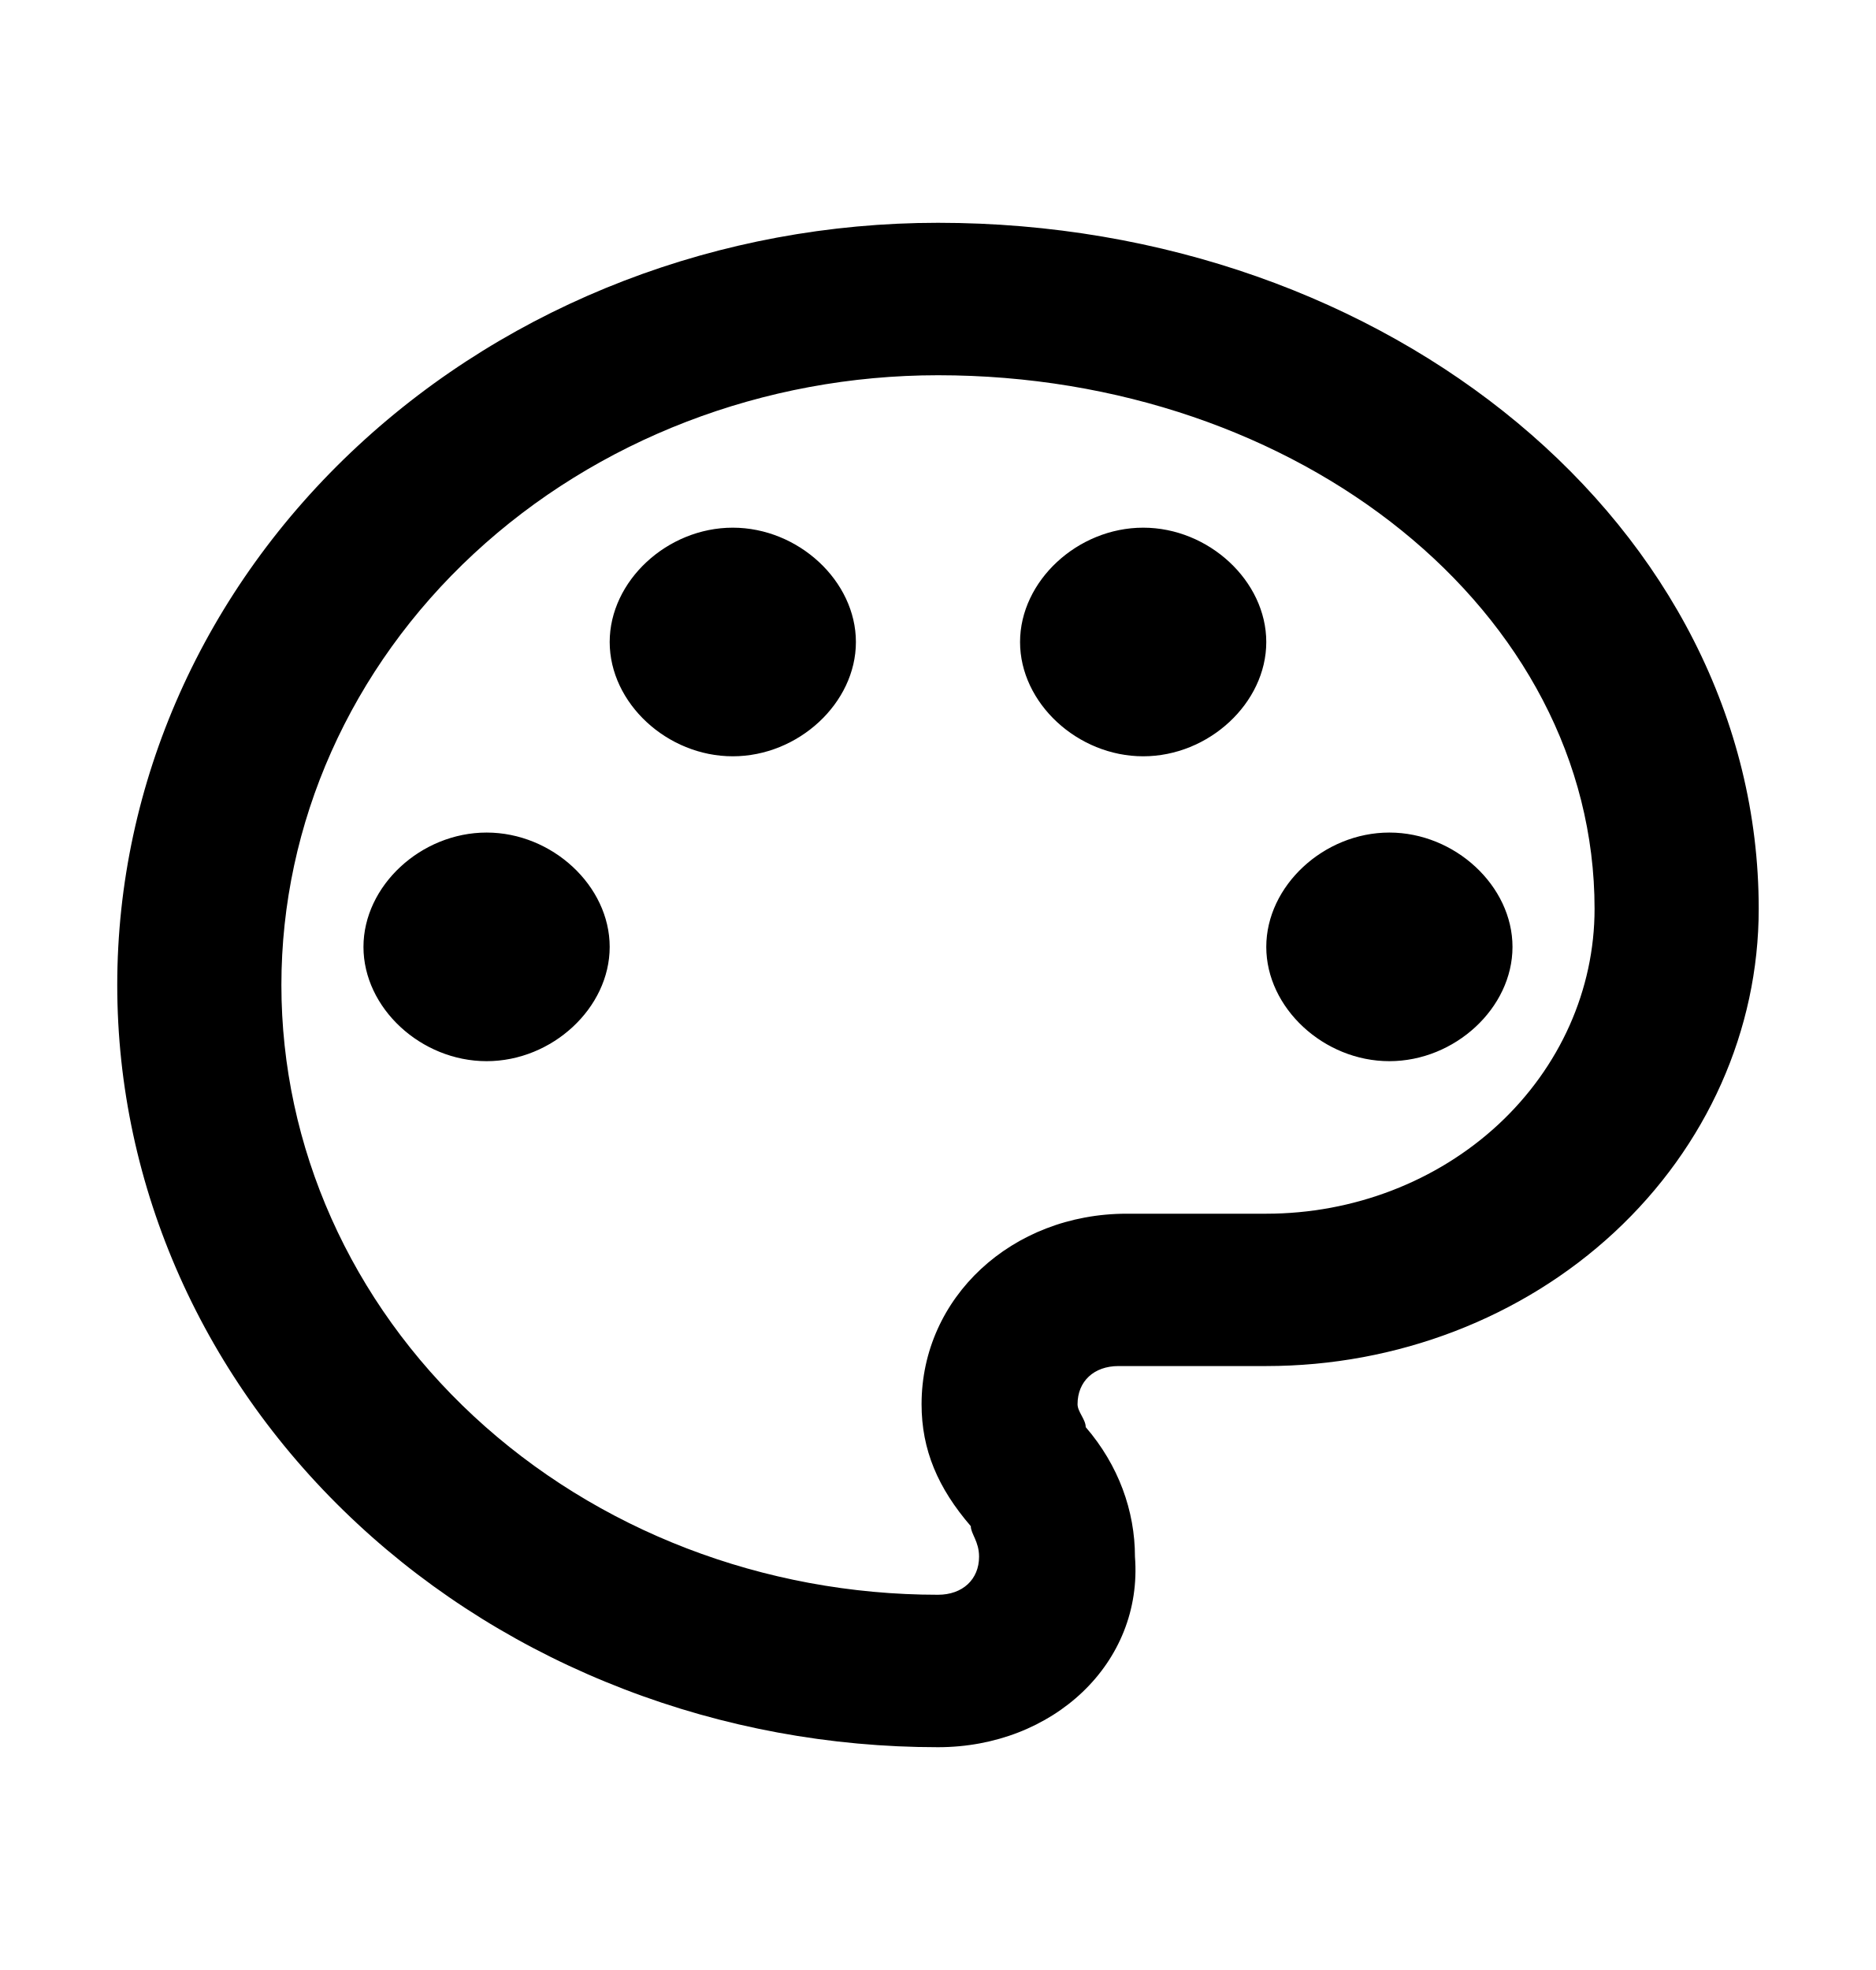
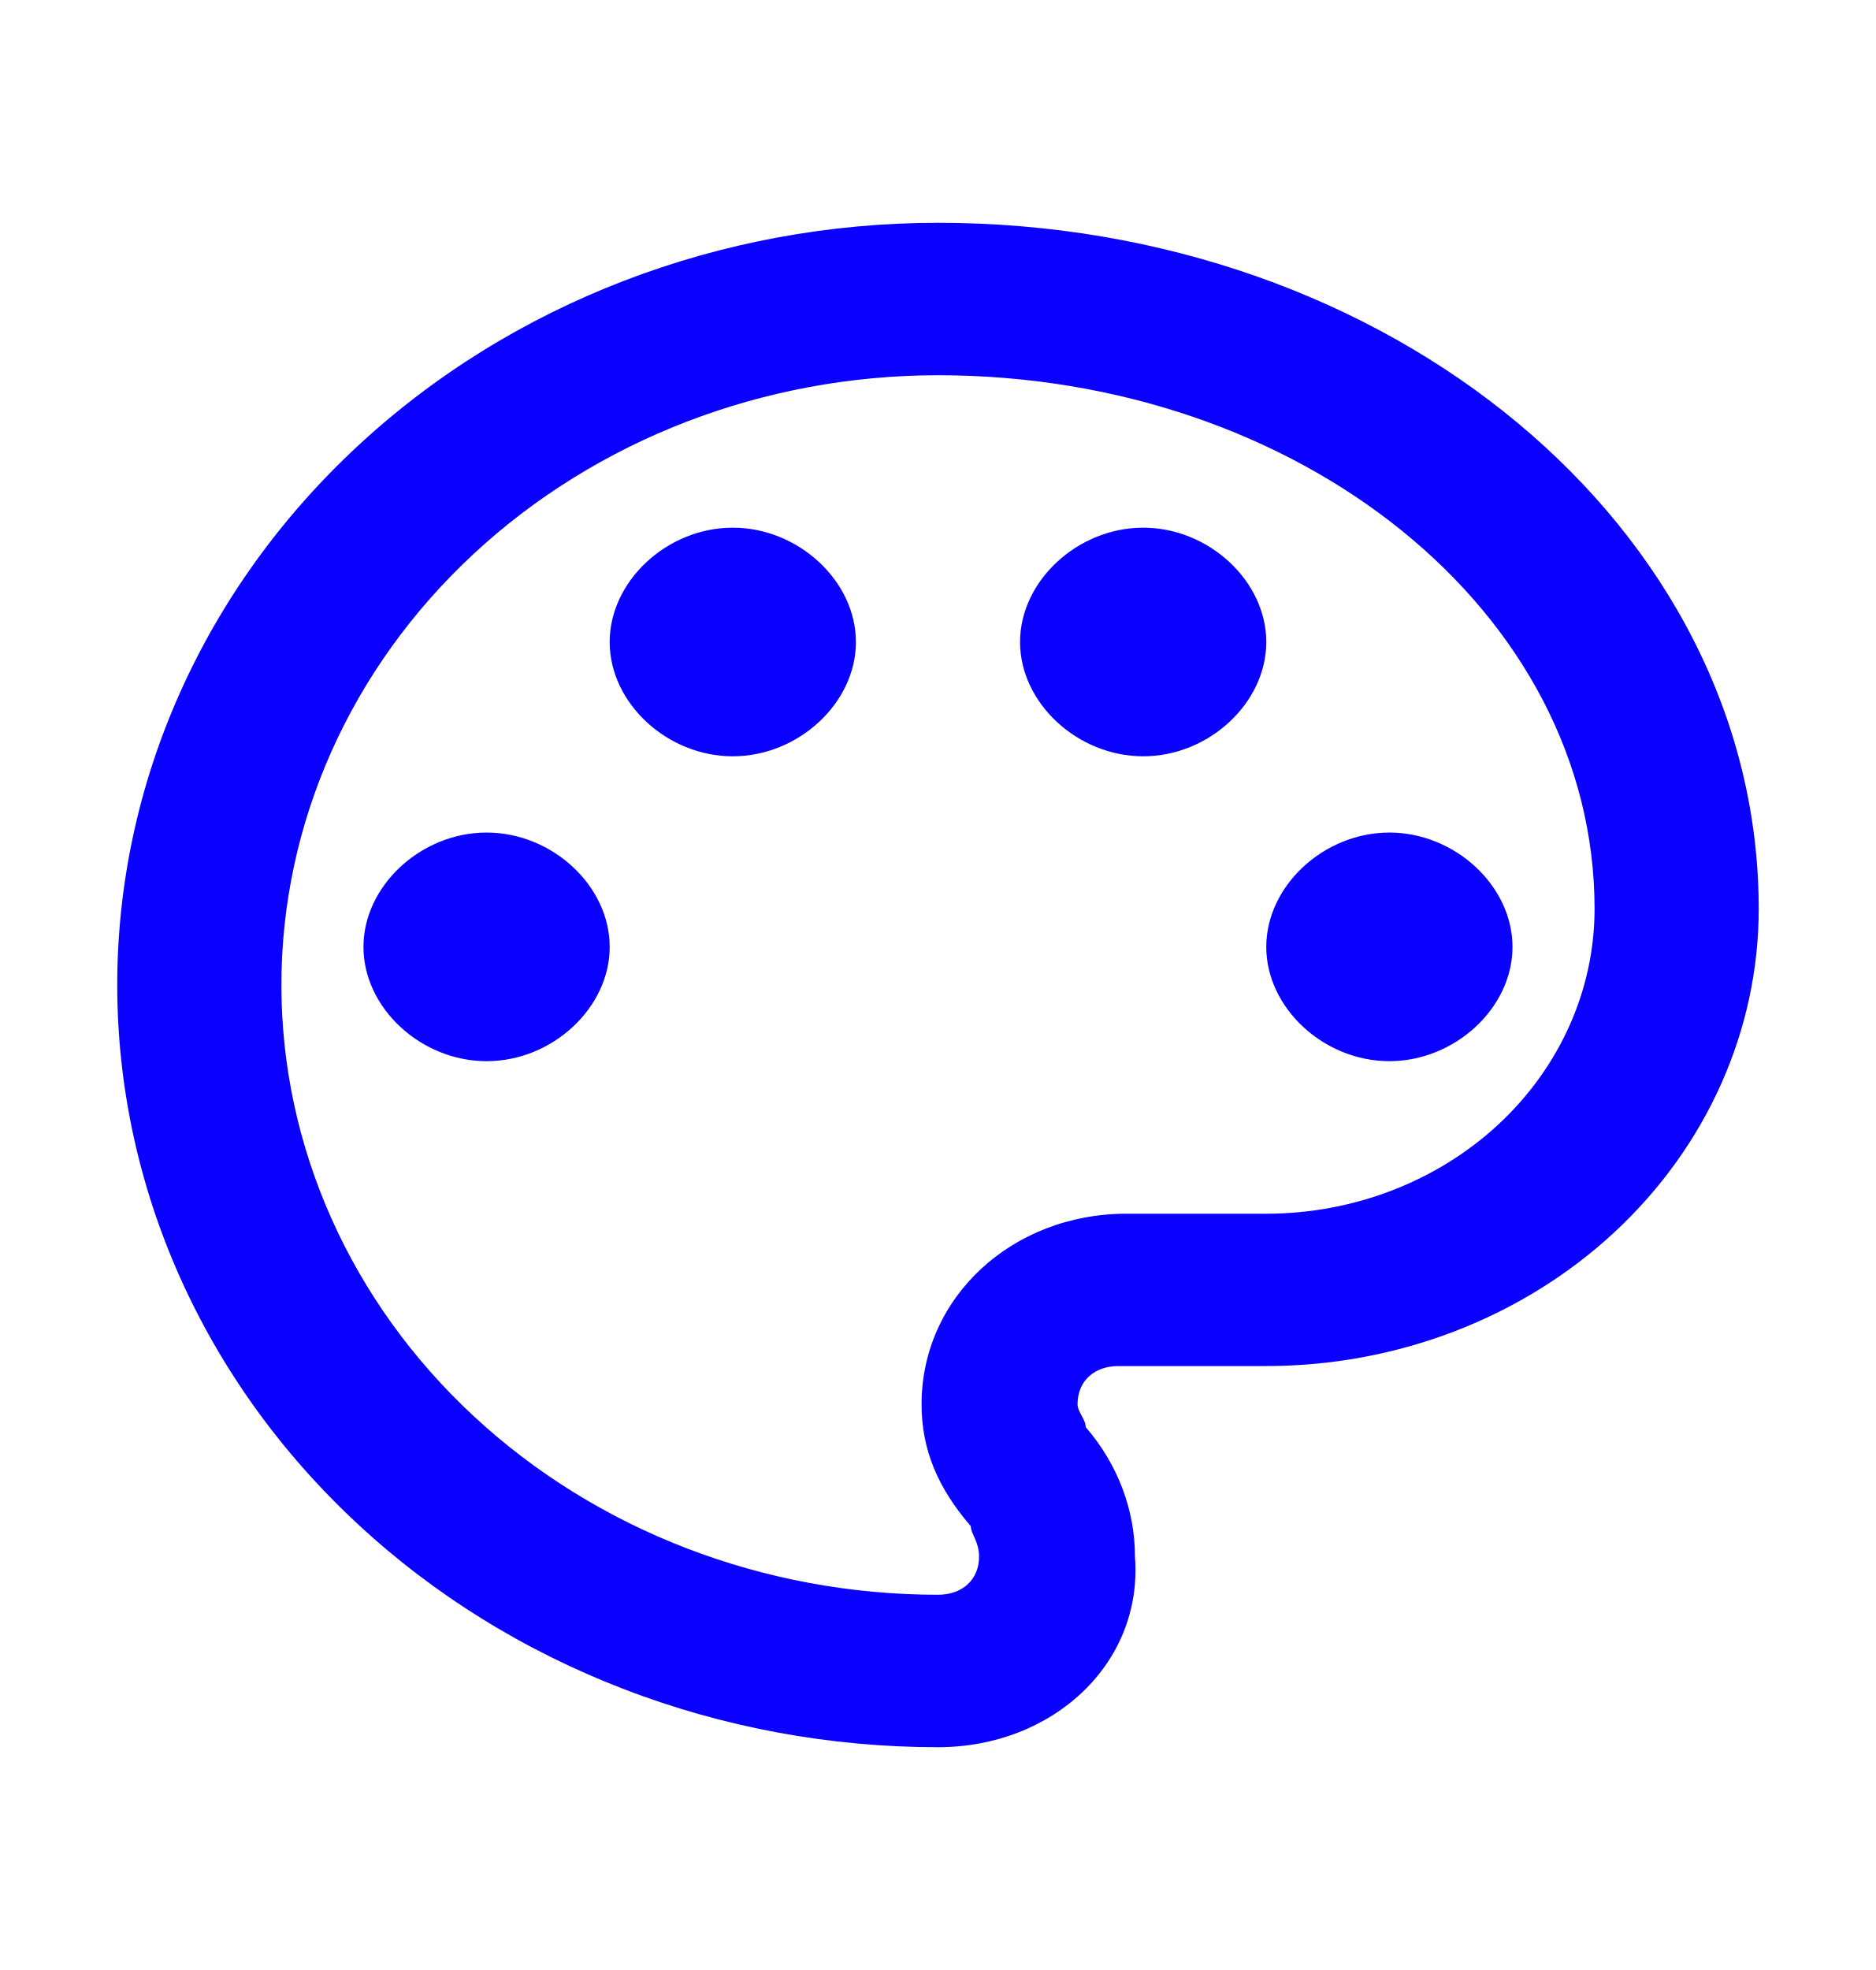
<svg xmlns="http://www.w3.org/2000/svg" width="20" height="21" viewBox="0 0 20 21" fill="none">
-   <path d="M10 18.625C8.851 18.625 7.713 18.415 6.652 18.006C5.59 17.598 4.625 17 3.813 16.245C2.172 14.722 1.25 12.655 1.25 10.5C1.25 8.345 2.172 6.278 3.813 4.755C5.454 3.231 7.679 2.375 10 2.375C14.812 2.375 18.75 5.625 18.75 9.688C18.75 10.98 18.197 12.22 17.212 13.135C16.228 14.049 14.892 14.562 13.5 14.562H11.925C11.662 14.562 11.488 14.725 11.488 14.969C11.488 15.05 11.575 15.131 11.575 15.213C11.925 15.619 12.1 16.106 12.1 16.594C12.188 17.731 11.225 18.625 10 18.625ZM10 4C8.143 4 6.363 4.685 5.05 5.904C3.737 7.123 3 8.776 3 10.5C3 12.224 3.737 13.877 5.05 15.096C6.363 16.315 8.143 17 10 17C10.262 17 10.438 16.837 10.438 16.594C10.438 16.431 10.35 16.35 10.35 16.269C10 15.863 9.825 15.456 9.825 14.969C9.825 13.831 10.787 12.938 12.012 12.938H13.5C14.428 12.938 15.319 12.595 15.975 11.986C16.631 11.376 17 10.55 17 9.688C17 6.519 13.85 4 10 4ZM5.188 8.875C5.888 8.875 6.5 9.444 6.5 10.094C6.5 10.744 5.888 11.312 5.188 11.312C4.487 11.312 3.875 10.744 3.875 10.094C3.875 9.444 4.487 8.875 5.188 8.875ZM7.812 5.625C8.512 5.625 9.125 6.194 9.125 6.844C9.125 7.494 8.512 8.062 7.812 8.062C7.112 8.062 6.5 7.494 6.5 6.844C6.5 6.194 7.112 5.625 7.812 5.625ZM12.188 5.625C12.887 5.625 13.5 6.194 13.5 6.844C13.5 7.494 12.887 8.062 12.188 8.062C11.488 8.062 10.875 7.494 10.875 6.844C10.875 6.194 11.488 5.625 12.188 5.625ZM14.812 8.875C15.512 8.875 16.125 9.444 16.125 10.094C16.125 10.744 15.512 11.312 14.812 11.312C14.113 11.312 13.5 10.744 13.5 10.094C13.5 9.444 14.113 8.875 14.812 8.875Z" fill="black" />
+   <path d="M10 18.625C8.851 18.625 7.713 18.415 6.652 18.006C5.59 17.598 4.625 17 3.813 16.245C2.172 14.722 1.25 12.655 1.25 10.5C1.25 8.345 2.172 6.278 3.813 4.755C5.454 3.231 7.679 2.375 10 2.375C14.812 2.375 18.75 5.625 18.75 9.688C18.75 10.98 18.197 12.22 17.212 13.135C16.228 14.049 14.892 14.562 13.5 14.562H11.925C11.662 14.562 11.488 14.725 11.488 14.969C11.488 15.05 11.575 15.131 11.575 15.213C11.925 15.619 12.1 16.106 12.1 16.594C12.188 17.731 11.225 18.625 10 18.625ZM10 4C8.143 4 6.363 4.685 5.05 5.904C3.737 7.123 3 8.776 3 10.5C3 12.224 3.737 13.877 5.05 15.096C6.363 16.315 8.143 17 10 17C10.262 17 10.438 16.837 10.438 16.594C10.438 16.431 10.35 16.35 10.35 16.269C10 15.863 9.825 15.456 9.825 14.969C9.825 13.831 10.787 12.938 12.012 12.938H13.5C14.428 12.938 15.319 12.595 15.975 11.986C16.631 11.376 17 10.55 17 9.688C17 6.519 13.85 4 10 4ZM5.188 8.875C5.888 8.875 6.5 9.444 6.5 10.094C6.5 10.744 5.888 11.312 5.188 11.312C4.487 11.312 3.875 10.744 3.875 10.094C3.875 9.444 4.487 8.875 5.188 8.875ZM7.812 5.625C8.512 5.625 9.125 6.194 9.125 6.844C9.125 7.494 8.512 8.062 7.812 8.062C7.112 8.062 6.5 7.494 6.5 6.844C6.5 6.194 7.112 5.625 7.812 5.625ZM12.188 5.625C12.887 5.625 13.5 6.194 13.5 6.844C13.5 7.494 12.887 8.062 12.188 8.062C11.488 8.062 10.875 7.494 10.875 6.844C10.875 6.194 11.488 5.625 12.188 5.625ZM14.812 8.875C15.512 8.875 16.125 9.444 16.125 10.094C16.125 10.744 15.512 11.312 14.812 11.312C14.113 11.312 13.5 10.744 13.5 10.094C13.5 9.444 14.113 8.875 14.812 8.875Z" fill="#0900FF" />
</svg>
